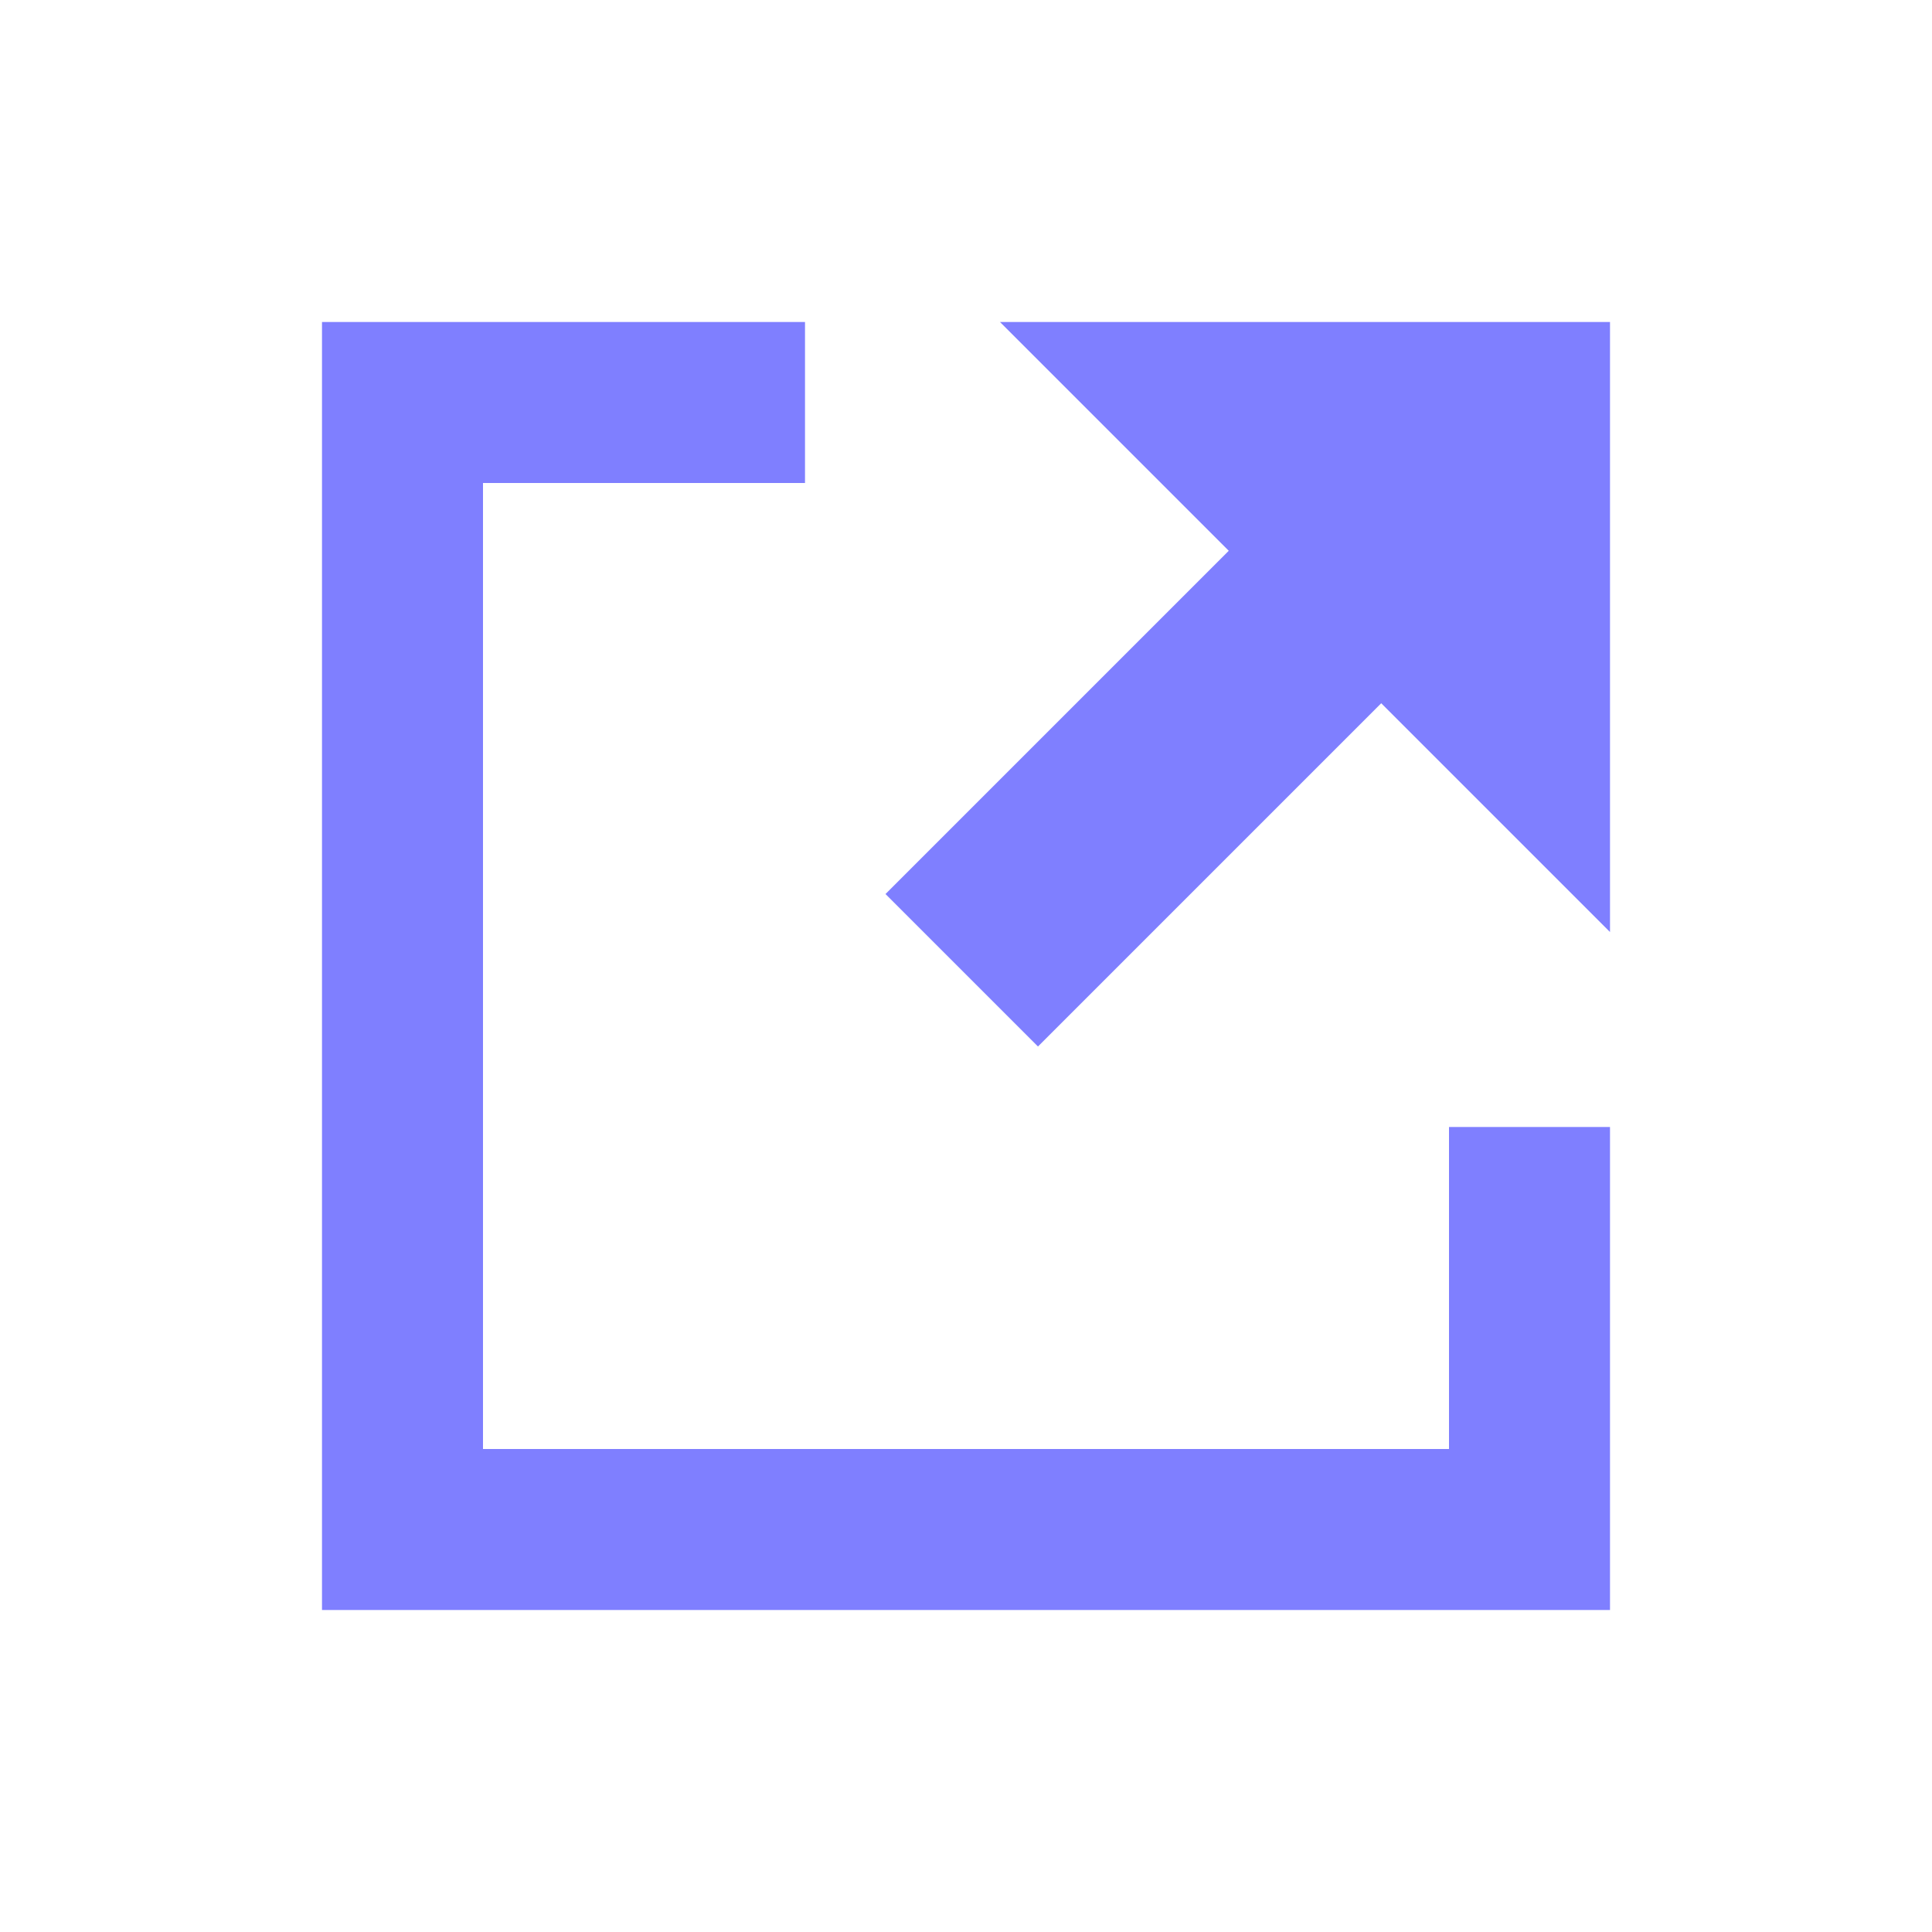
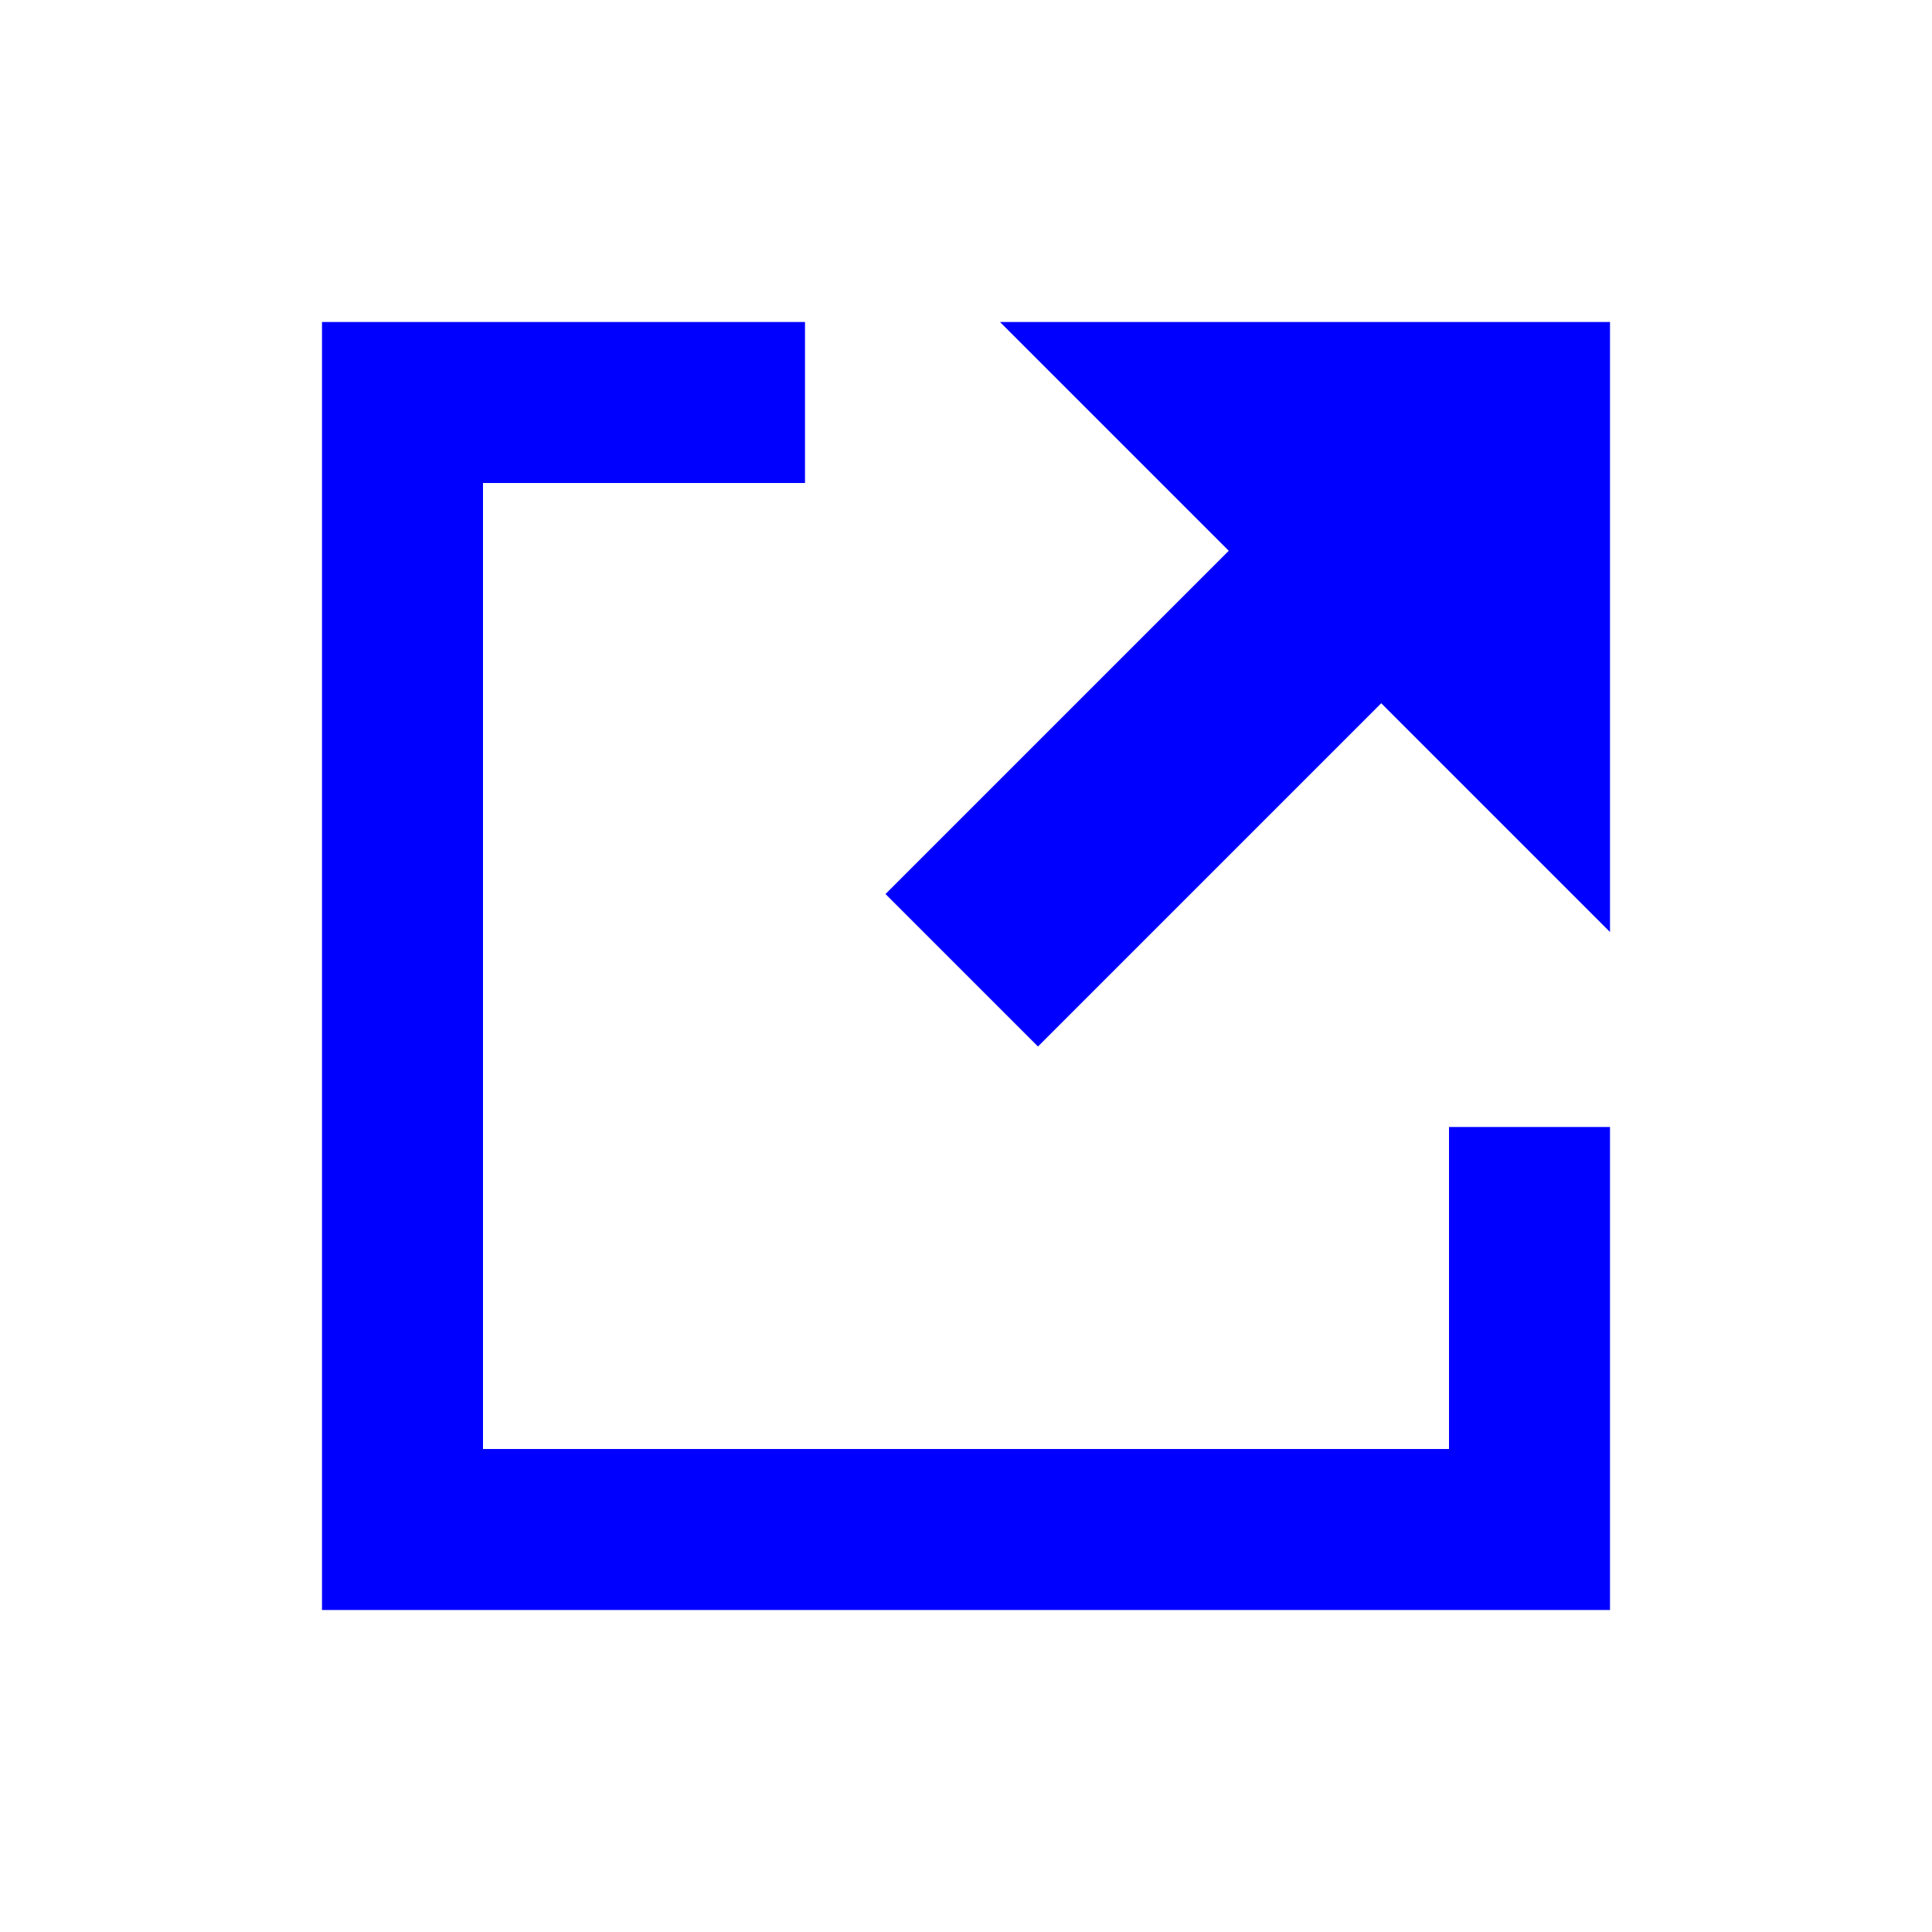
<svg xmlns="http://www.w3.org/2000/svg" version="1.1" x="0px" y="0px" width="12px" height="12px" viewBox="0 0 12 12" style="enable-background:new 0 0 12 12;" xml:space="preserve">
-   <g style="fill:#00f;opacity:.5;">
+   <g style="fill:#00f;opacity:1;">
    <polygon style="fill-rule:evenodd;clip-rule:evenodd;" points="2,2 5,2 5,3 3,3 3,9 9,9 9,7 10,7 10,10 2,10" />
    <polygon style="fill-rule:evenodd;clip-rule:evenodd;" points="6.211,2 10,2 10,5.789 8.579,4.368 6.447,6.5 5.5,5.553 7.632,3.421" />
  </g>
</svg>
